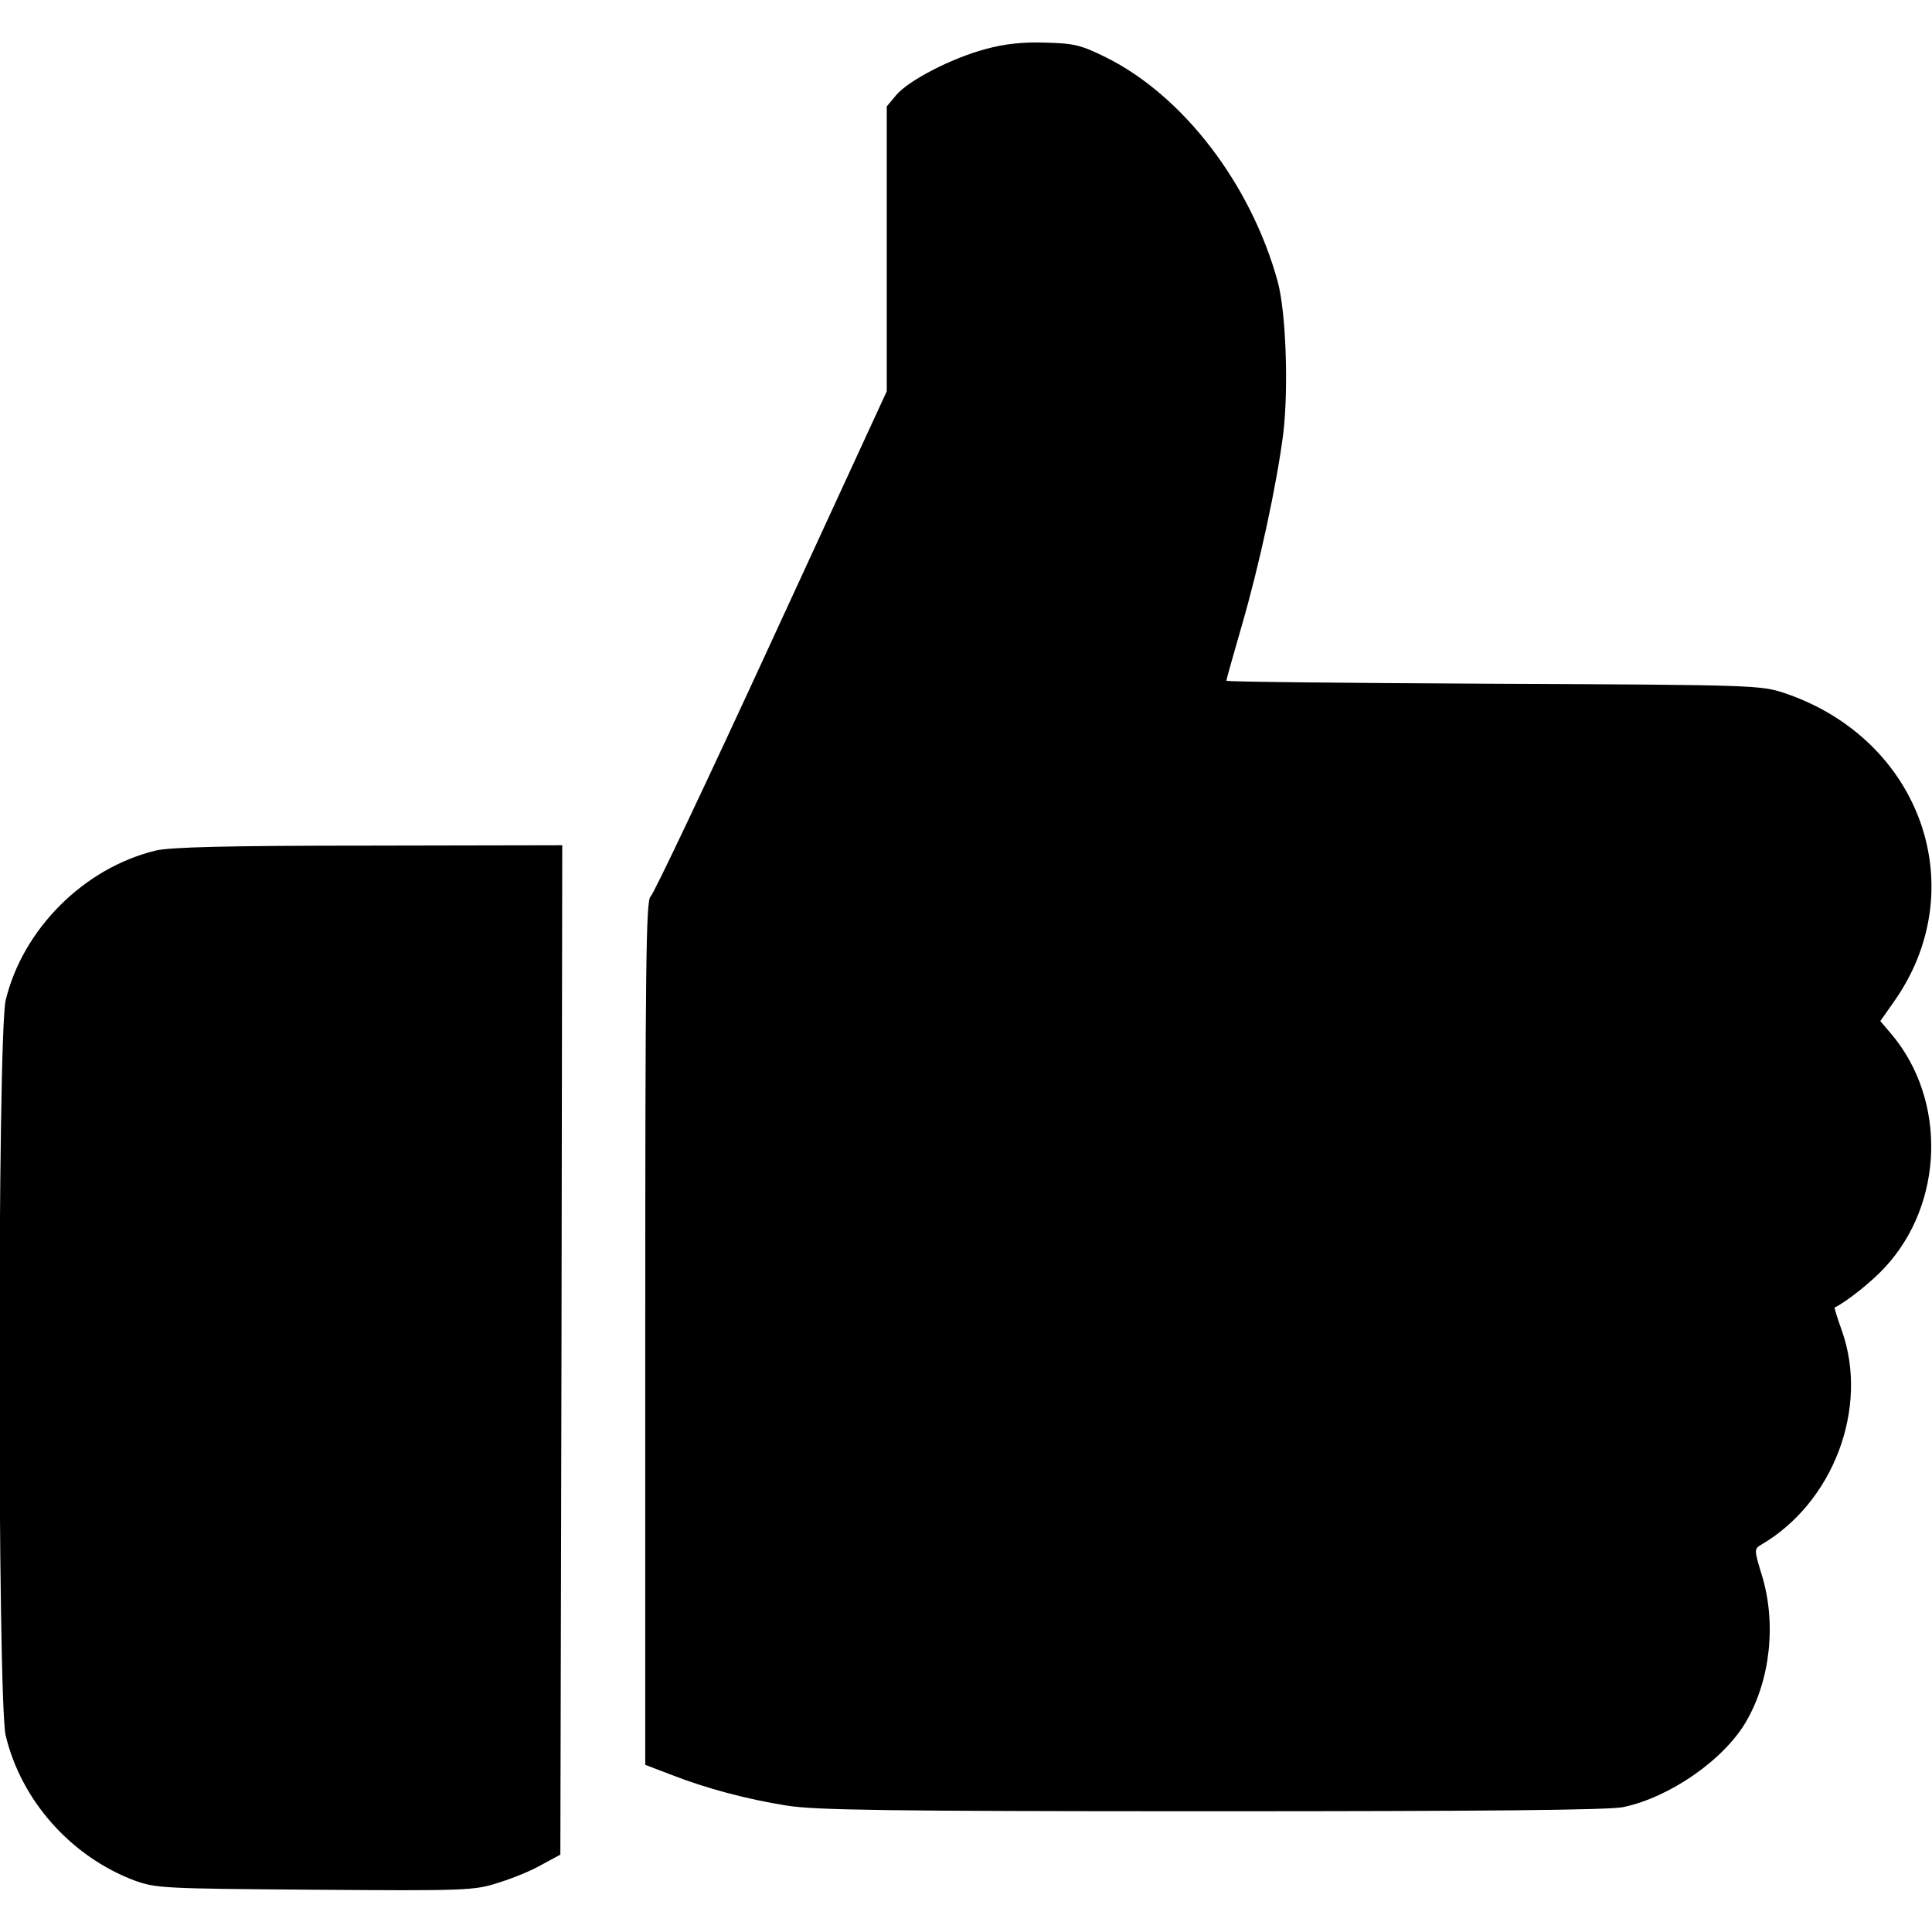
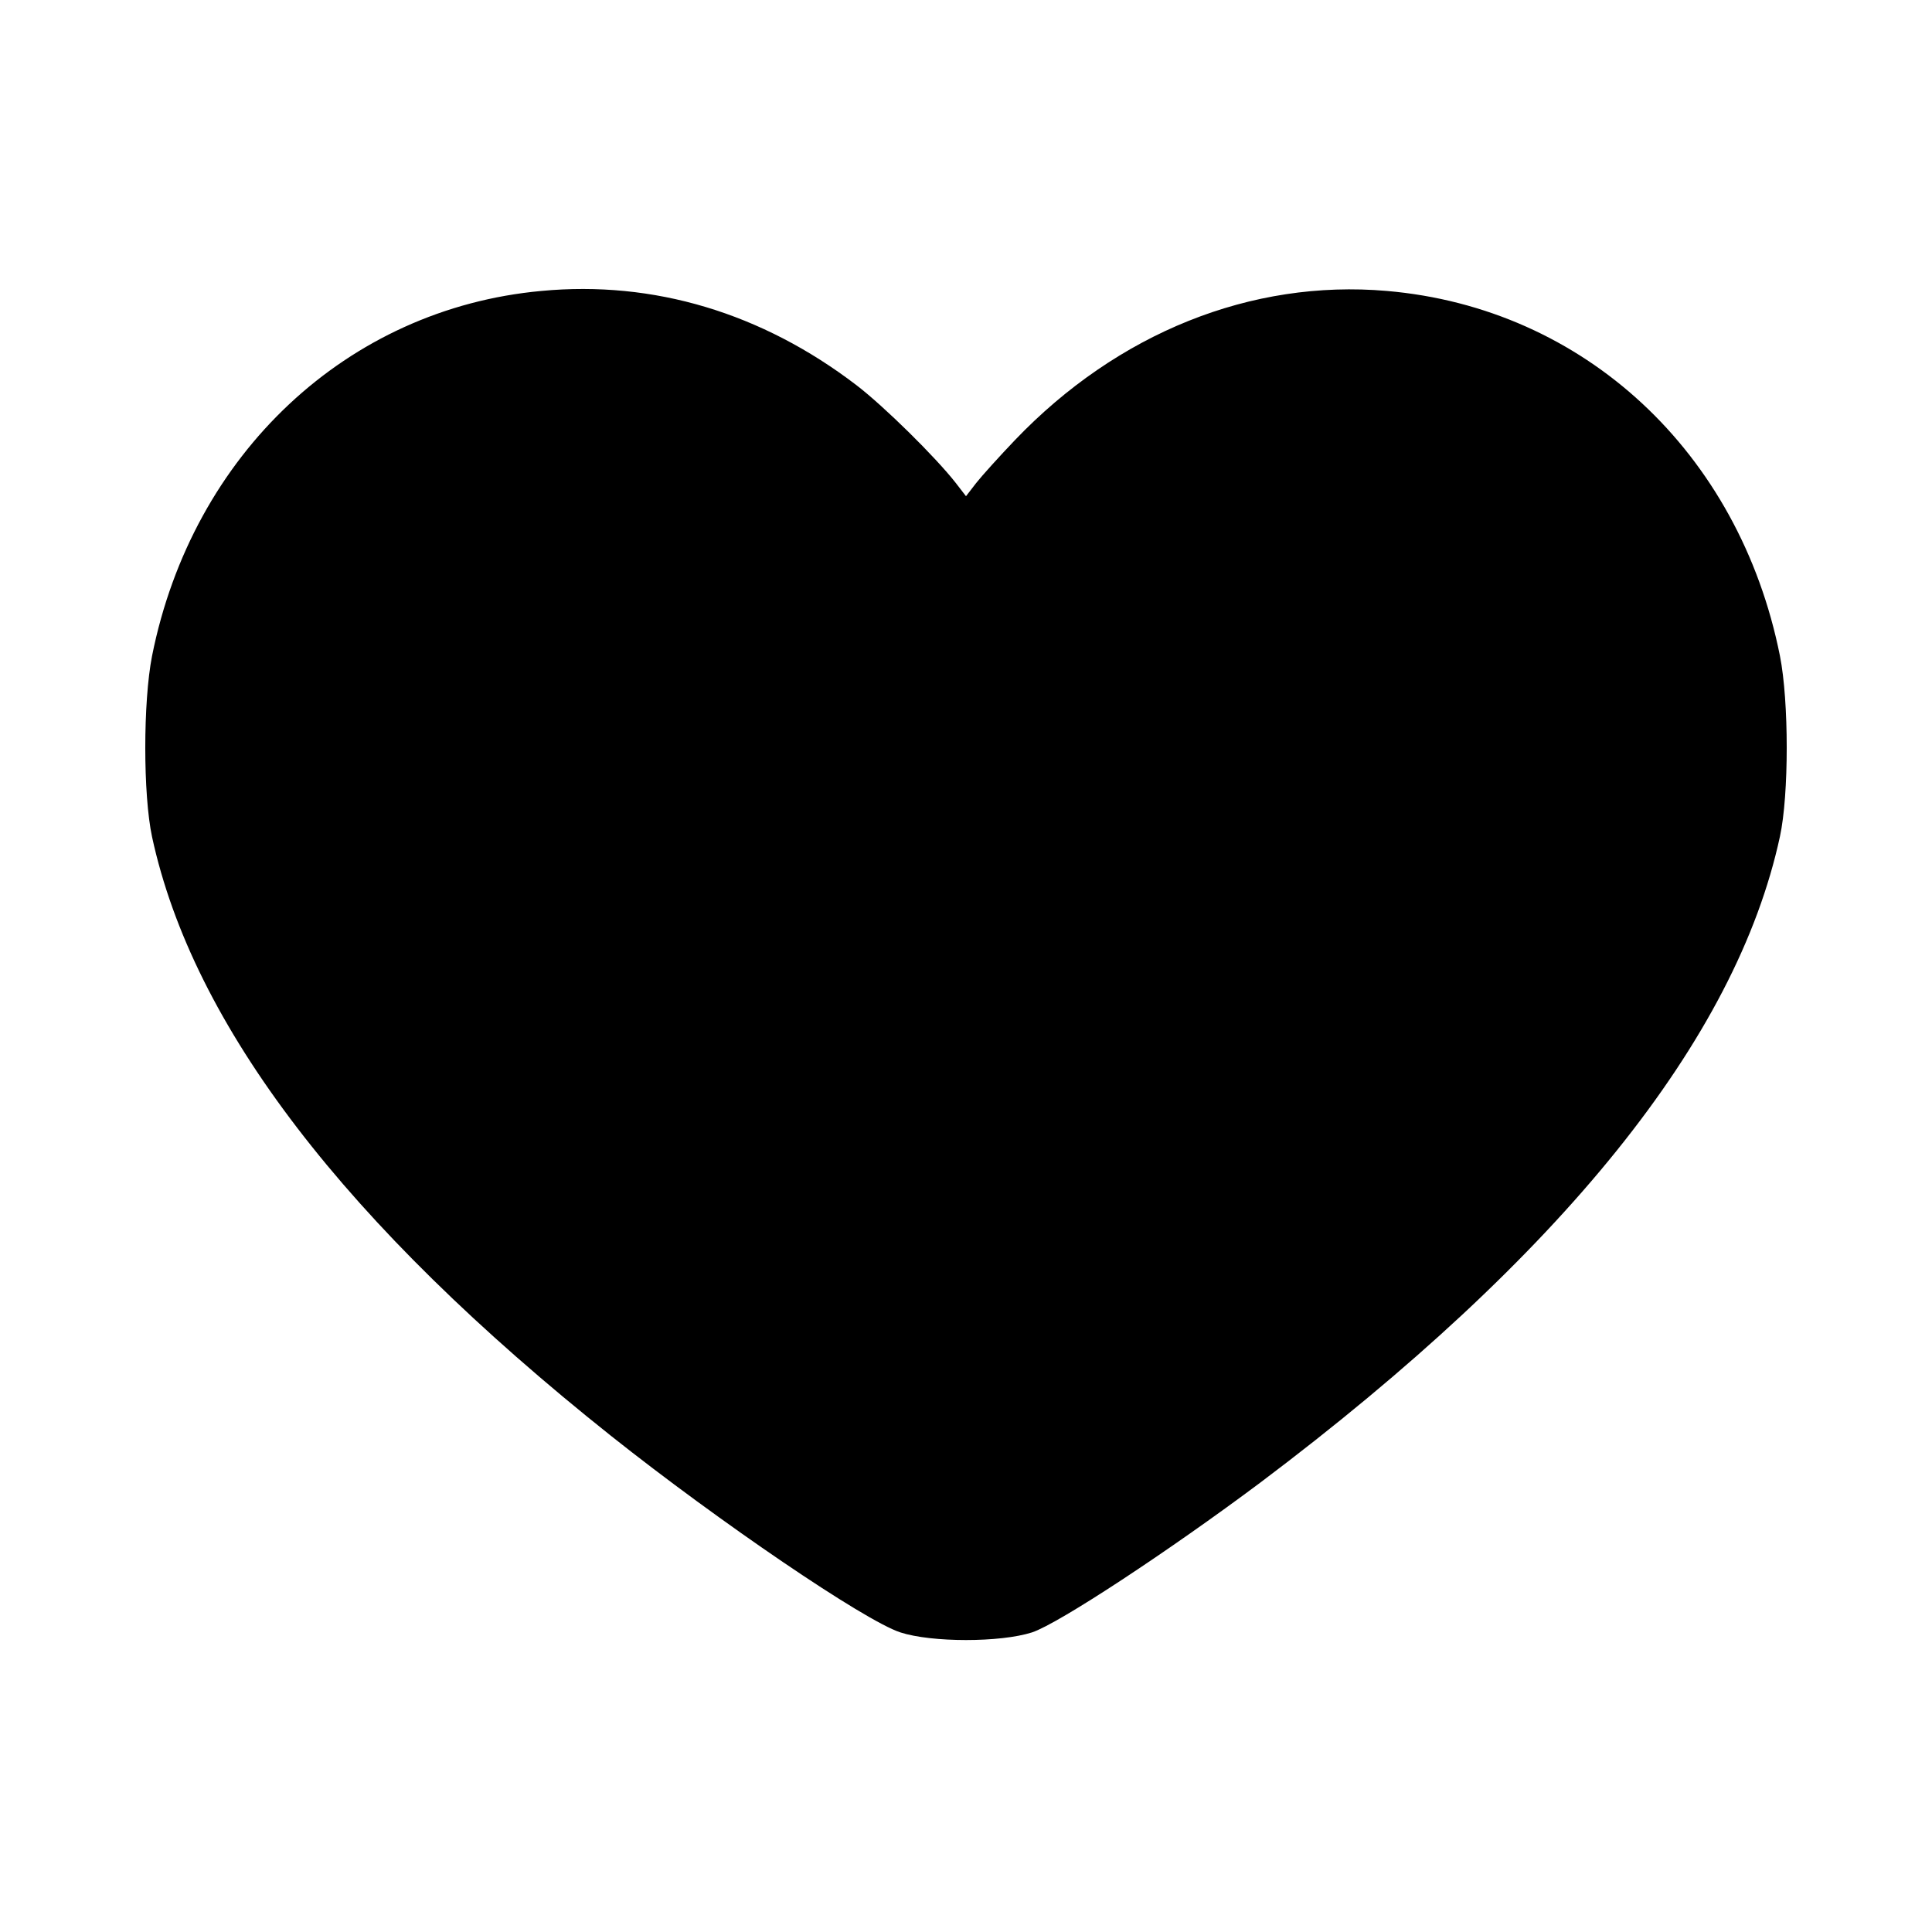
<svg xmlns="http://www.w3.org/2000/svg" version="1.0" width="512pt" height="512pt" viewBox="0 0 512 512" preserveAspectRatio="xMidYMid meet">
  <g transform="translate(0,512) scale(0.1,-0.1)" fill="#000000" stroke="none">
-     <path d="M2612 4990 c-90 -24 -204 -83 -237 -122 l-25 -30 0 -377 0 -378 -306 -664 c-168 -365 -312 -669 -320 -675 -12 -9 -14 -187 -14 -1156 l0 -1145 68 -26 c92 -36 200 -65 307 -82 75 -12 261 -15 1127 -15 719 0 1053 3 1090 11 123 26 266 125 325 226 65 111 81 262 42 389 -20 65 -20 69 -4 79 193 111 289 364 216 569 -12 33 -20 60 -19 61 30 14 98 68 132 105 158 169 166 445 18 620 l-29 34 33 47 c216 300 77 699 -286 822 -64 21 -74 22 -772 25 -390 2 -708 5 -708 8 0 3 18 67 40 143 48 165 94 379 111 514 14 120 7 320 -15 401 -71 258 -250 492 -455 594 -67 33 -84 37 -160 39 -60 2 -108 -3 -159 -17z" />
-     <path d="M413 2866 c-191 -46 -353 -209 -398 -397 -22 -96 -22 -1852 0 -1948 41 -172 172 -320 340 -384 58 -21 73 -22 479 -25 399 -3 423 -2 485 18 36 11 89 32 116 48 l50 27 3 1338 2 1337 -512 -1 c-377 0 -527 -4 -565 -13z" />
+     <path d="M1435 4349 c-515 -47 -925 -432 -1032 -967 -24 -122 -24 -368 0 -480 108 -499 511 -1026 1216 -1587 287 -228 672 -490 767 -521 83 -27 265 -27 349 0 70 23 363 216 605 397 800 602 1261 1175 1377 1712 24 111 24 358 0 479 -108 540 -519 922 -1042 967 -359 31 -713 -111 -985 -395 -42 -44 -88 -95 -103 -114 l-27 -35 -27 35 c-54 69 -190 203 -263 259 -251 192 -538 278 -835 250z" />
  </g>
</svg>
